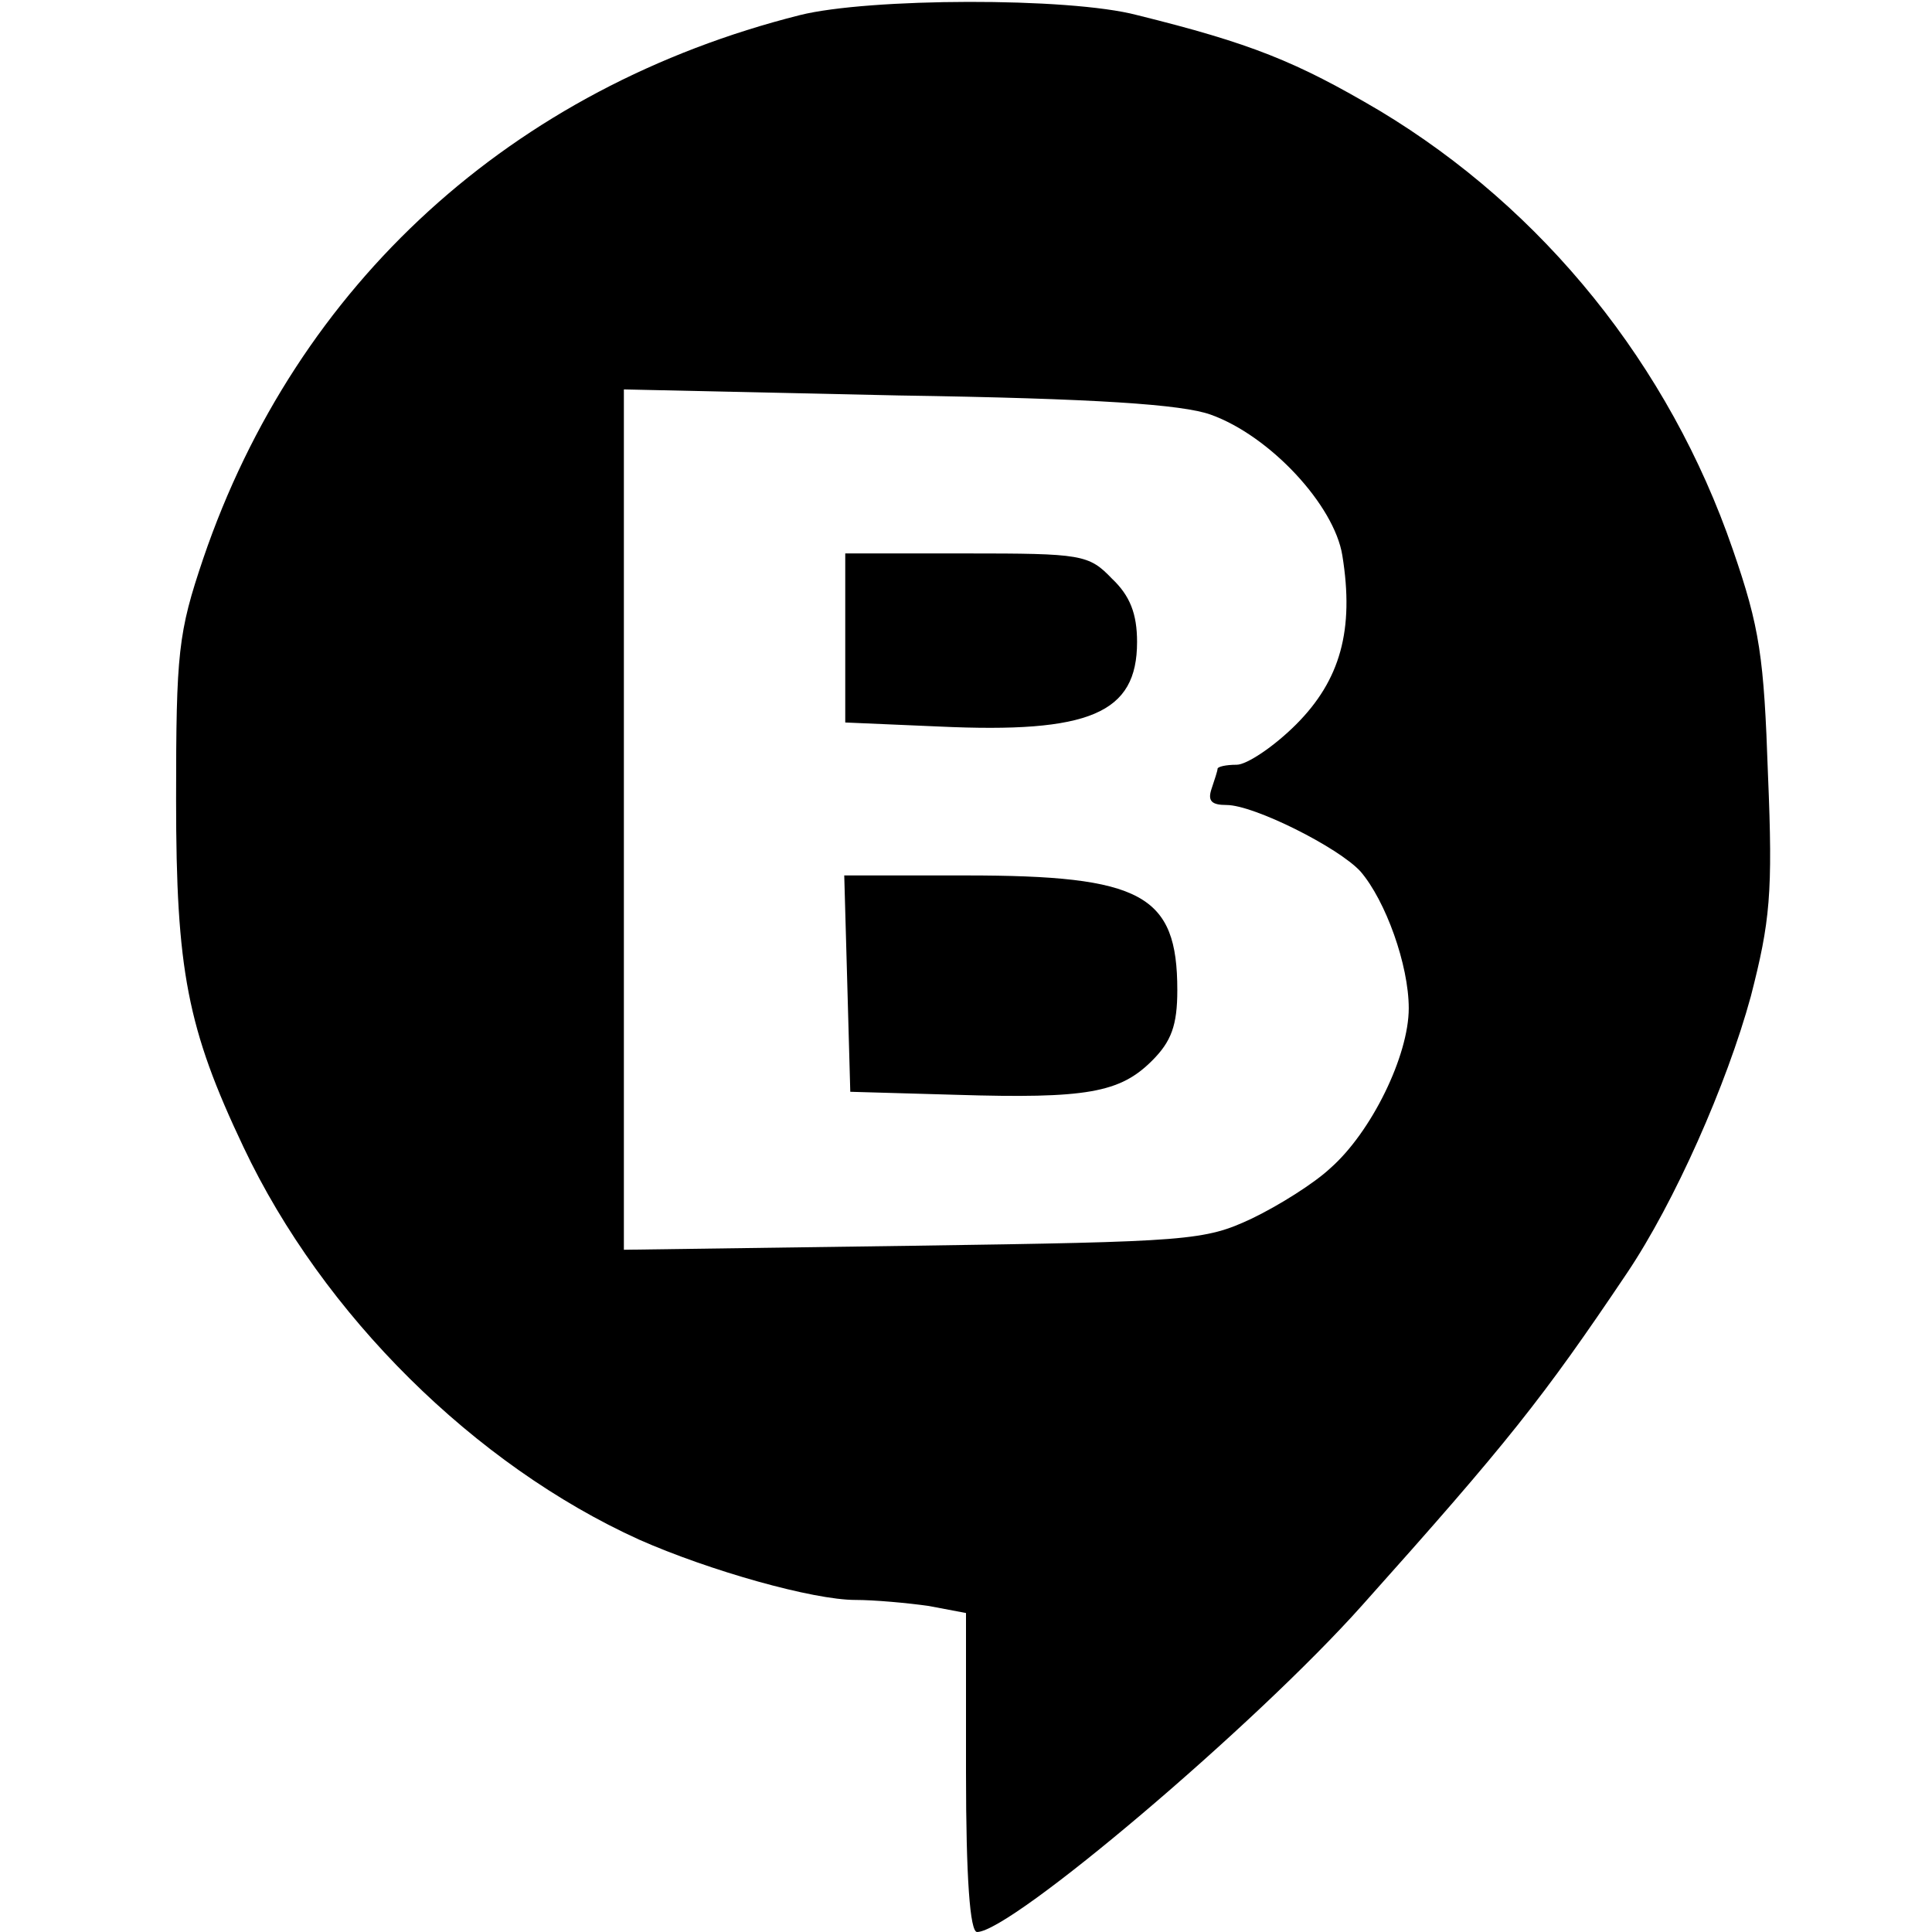
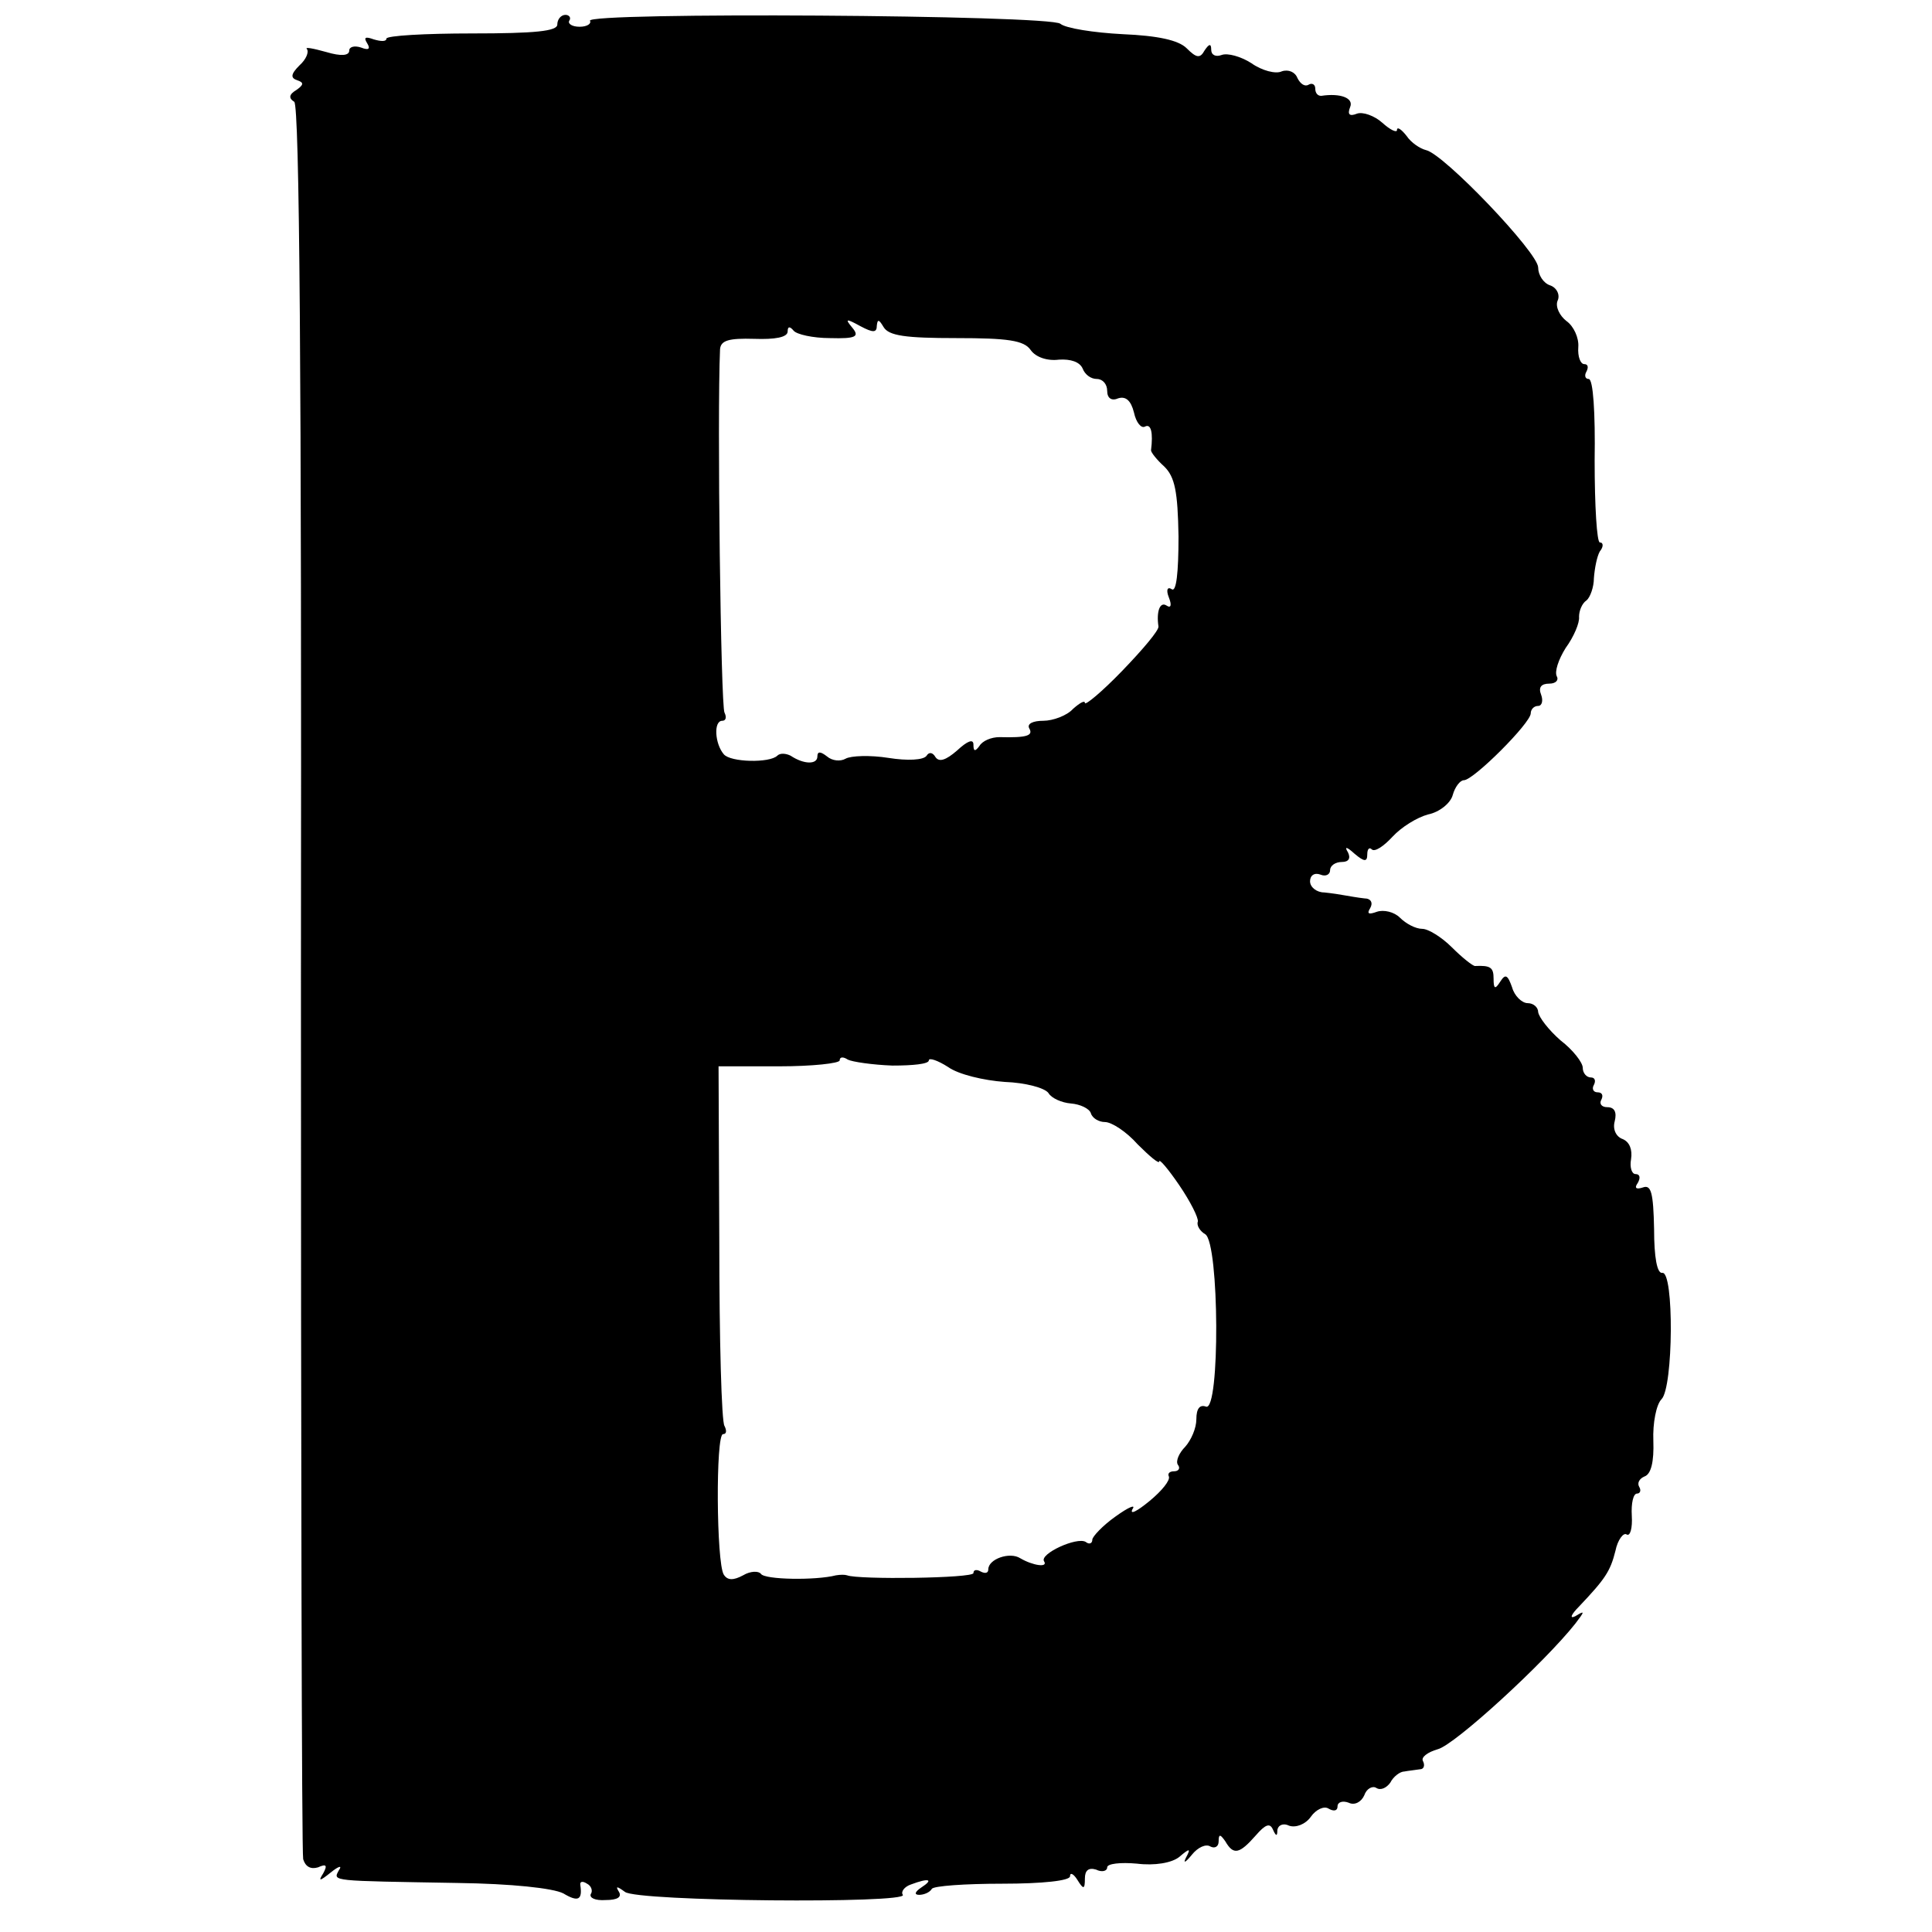
- <svg xmlns="http://www.w3.org/2000/svg" version="1.0" width="192pt" height="192pt" viewBox="0 0 192 192" preserveAspectRatio="xMidYMid meet">
-   <g transform="translate(0,192) scale(0.1,-0.1)" fill="#000000" stroke="none">
-     <path d="M795 1905 c-286 -72 -500 -267 -593 -540 -25 -74 -27 -93 -27 -240 0 -169 11 -227 67 -345 79 -167 230 -316 393 -390 70 -31 173 -60 215 -60 19 0 52 -3 73 -6 l37 -7 0 -158 c0 -106 4 -159 11 -159 34 0 277 206 383 325 144 161 179 205 263 330 47 70 99 187 123 275 19 74 22 102 17 220 -4 117 -8 146 -35 224 -63 183 -188 338 -351 436 -83 49 -128 67 -241 95 -68 18 -267 17 -335 0z m408 -397 c59 -21 123 -90 131 -140 12 -74 -2 -124 -46 -168 -22 -22 -49 -40 -59 -40 -11 0 -19 -2 -19 -4 0 -2 -3 -11 -6 -20 -4 -12 0 -16 15 -16 27 0 111 -42 133 -66 25 -29 48 -93 48 -136 0 -47 -37 -123 -78 -159 -16 -15 -51 -37 -78 -50 -47 -22 -62 -23 -336 -27 l-288 -4 0 427 0 428 273 -6 c197 -3 282 -9 310 -19z" />
-     <path d="M840 1286 l0 -84 93 -4 c150 -7 197 13 197 84 0 28 -7 46 -25 63 -23 24 -30 25 -145 25 l-120 0 0 -84z" />
-     <path d="M842 943 l3 -108 105 -3 c130 -4 163 2 195 34 19 19 25 35 25 70 0 95 -35 114 -210 114 l-121 0 3 -107z" />
+ <svg xmlns="http://www.w3.org/2000/svg" version="1.0" width="260pt" height="260pt" viewBox="0 0 260 260" preserveAspectRatio="xMidYMid meet">
+   <g transform="translate(0,260) scale(0.1,-0.1)" fill="#000000" stroke="none">
+     <path d="M750 2567 c0 -9 -30 -12 -115 -12 -63 0 -115 -3 -115 -7 0 -4 -7 -4 -17 -1 -11 4 -14 3 -9 -5 5 -8 2 -10 -8 -6 -9 3 -16 1 -16 -4 0 -7 -11 -8 -31 -2 -18 5 -29 7 -26 4 3 -4 -1 -14 -10 -22 -12 -12 -12 -17 -3 -20 9 -3 9 -6 -1 -13 -10 -6 -11 -11 -3 -16 7 -6 10 -364 9 -1178 0 -643 1 -1178 3 -1187 3 -10 10 -14 20 -11 11 5 13 3 7 -8 -7 -11 -5 -11 10 1 11 9 16 10 11 3 -8 -15 -12 -14 159 -17 74 -1 129 -7 143 -14 20 -12 26 -9 23 11 -1 5 3 6 9 2 6 -3 8 -10 5 -14 -2 -5 6 -9 20 -8 16 0 22 4 18 11 -5 8 -3 8 8 0 16 -13 382 -16 374 -4 -3 4 2 11 11 14 24 9 31 7 14 -4 -9 -6 -10 -10 -3 -10 6 0 14 3 17 8 2 4 45 7 95 7 54 0 91 4 91 10 0 6 5 3 10 -5 8 -13 10 -13 10 2 0 11 5 15 15 12 8 -4 15 -2 15 3 0 5 18 7 40 5 24 -3 47 1 57 9 14 12 16 12 9 -1 -4 -8 -1 -7 8 4 8 10 19 15 25 11 6 -3 11 0 11 7 0 10 2 10 9 0 11 -19 19 -17 41 8 13 15 19 17 23 8 4 -9 6 -10 6 -1 1 7 8 10 16 6 9 -3 22 2 29 12 7 10 18 15 24 11 7 -4 12 -3 12 3 0 6 7 8 15 5 8 -4 17 1 21 10 3 9 11 13 16 10 6 -4 14 0 19 7 4 8 13 15 19 15 5 1 15 2 21 3 5 0 7 5 4 11 -3 5 6 12 20 16 23 6 143 116 185 169 13 17 13 18 0 10 -8 -4 -6 2 5 13 35 37 42 47 49 75 3 15 11 25 15 22 5 -3 8 9 7 25 -1 17 2 30 7 30 4 0 6 4 3 9 -3 5 0 11 7 14 9 3 13 20 12 48 -1 24 4 49 11 56 16 16 17 173 1 170 -7 -1 -11 21 -11 59 -1 49 -4 60 -15 56 -9 -3 -12 -1 -7 6 4 7 3 12 -3 12 -5 0 -8 9 -6 20 2 13 -2 23 -11 27 -9 3 -14 13 -11 24 3 12 0 19 -10 19 -8 0 -11 5 -8 10 3 6 1 10 -5 10 -6 0 -8 5 -5 10 3 6 1 10 -4 10 -6 0 -11 6 -11 13 0 7 -13 24 -30 37 -16 14 -29 31 -30 38 0 6 -6 12 -14 12 -8 0 -18 10 -21 21 -6 17 -9 19 -16 8 -7 -11 -9 -10 -9 4 0 15 -4 18 -25 17 -3 0 -17 11 -31 25 -14 14 -32 25 -40 25 -9 0 -22 7 -30 15 -8 8 -22 11 -31 8 -11 -4 -14 -3 -9 5 4 7 1 13 -8 13 -9 1 -20 3 -26 4 -5 1 -18 3 -28 4 -10 0 -19 7 -19 15 0 8 6 12 14 9 7 -3 13 0 13 6 0 6 7 11 16 11 9 0 12 5 8 13 -5 8 -2 8 9 -2 13 -11 17 -11 17 -1 0 8 3 10 6 7 4 -4 16 4 28 17 12 13 33 26 48 30 15 3 30 15 33 26 3 11 10 20 15 20 13 0 90 77 90 90 0 5 4 10 10 10 5 0 7 7 4 15 -4 10 0 15 11 15 9 0 13 5 10 10 -3 6 2 22 12 38 11 15 19 34 18 42 0 8 4 18 10 22 5 4 10 18 10 30 1 13 4 29 8 36 5 6 5 12 0 12 -4 0 -7 49 -7 110 1 65 -2 110 -8 110 -5 0 -6 5 -3 10 3 6 2 10 -3 10 -5 0 -9 10 -8 23 1 12 -6 28 -16 35 -9 7 -15 19 -12 27 4 8 -1 18 -10 21 -9 3 -16 14 -16 24 0 20 -127 153 -151 158 -8 2 -20 10 -26 19 -7 9 -13 13 -13 8 0 -4 -9 0 -20 10 -10 9 -26 15 -34 12 -10 -4 -13 -1 -9 9 5 12 -13 19 -39 15 -5 0 -8 4 -8 10 0 5 -4 8 -9 5 -5 -3 -11 1 -15 9 -3 8 -12 12 -21 9 -8 -4 -27 1 -41 11 -14 9 -32 14 -40 11 -8 -3 -14 0 -14 7 0 9 -3 8 -9 -1 -6 -11 -11 -10 -24 3 -11 11 -39 17 -86 19 -39 2 -77 8 -84 14 -14 12 -641 16 -633 4 2 -4 -4 -8 -14 -8 -10 0 -16 4 -14 8 3 4 0 8 -5 8 -6 0 -11 -6 -11 -13z m430 -405 c1 9 3 8 9 -2 7 -12 30 -15 98 -15 69 0 91 -3 100 -16 7 -10 23 -15 38 -13 16 1 28 -3 32 -12 3 -8 11 -14 19 -14 8 0 14 -7 14 -16 0 -10 6 -14 15 -10 10 3 17 -3 21 -19 3 -14 10 -22 15 -19 8 4 11 -8 8 -32 0 -3 8 -13 18 -22 14 -14 18 -33 19 -94 0 -49 -3 -75 -9 -71 -6 4 -8 -1 -4 -11 4 -10 3 -15 -3 -11 -9 6 -14 -8 -11 -28 1 -5 -21 -31 -49 -60 -27 -28 -50 -47 -50 -43 0 4 -7 0 -16 -8 -8 -9 -27 -16 -40 -16 -14 0 -22 -4 -19 -10 6 -10 -3 -13 -40 -12 -11 0 -23 -5 -27 -12 -6 -8 -8 -7 -8 2 0 8 -8 5 -22 -8 -15 -13 -24 -16 -29 -9 -4 7 -9 7 -12 2 -4 -6 -26 -7 -51 -3 -25 4 -51 3 -58 -1 -7 -4 -18 -3 -25 3 -9 7 -13 7 -13 0 0 -11 -18 -11 -36 1 -6 3 -14 4 -18 0 -10 -10 -63 -9 -72 2 -12 14 -14 45 -2 45 5 0 6 5 3 11 -5 8 -10 399 -6 489 1 12 12 15 46 14 28 -1 45 2 45 10 0 7 3 7 8 1 4 -5 26 -10 49 -10 35 -1 40 2 30 14 -10 12 -9 13 11 2 17 -9 22 -9 22 1z m21 -996 c27 0 49 2 49 7 0 4 12 0 26 -9 14 -10 48 -18 76 -20 28 -1 54 -8 59 -15 4 -7 18 -13 30 -14 13 -1 25 -7 27 -13 2 -7 11 -12 19 -12 9 0 29 -13 44 -30 16 -16 29 -27 29 -23 0 4 12 -10 27 -32 15 -22 26 -44 25 -49 -2 -5 3 -13 10 -17 19 -12 20 -239 1 -232 -8 3 -13 -2 -13 -17 0 -12 -7 -28 -15 -37 -8 -8 -13 -19 -10 -24 4 -5 1 -9 -5 -9 -6 0 -9 -3 -7 -7 2 -5 -9 -19 -26 -33 -17 -14 -27 -19 -23 -11 5 7 -5 3 -23 -10 -17 -12 -31 -27 -31 -31 0 -5 -4 -7 -9 -3 -12 7 -62 -16 -56 -26 6 -9 -15 -6 -32 4 -14 9 -43 -1 -43 -15 0 -5 -4 -6 -10 -3 -5 3 -10 3 -10 -2 0 -7 -155 -9 -170 -3 -3 1 -9 1 -15 0 -27 -7 -96 -6 -101 2 -3 4 -14 4 -24 -2 -13 -7 -21 -7 -26 1 -10 16 -11 189 -1 189 5 0 5 5 2 11 -4 5 -7 117 -7 247 l-1 237 82 0 c44 0 81 4 81 8 0 5 5 5 11 1 6 -3 33 -7 60 -8z" />
  </g>
</svg>
